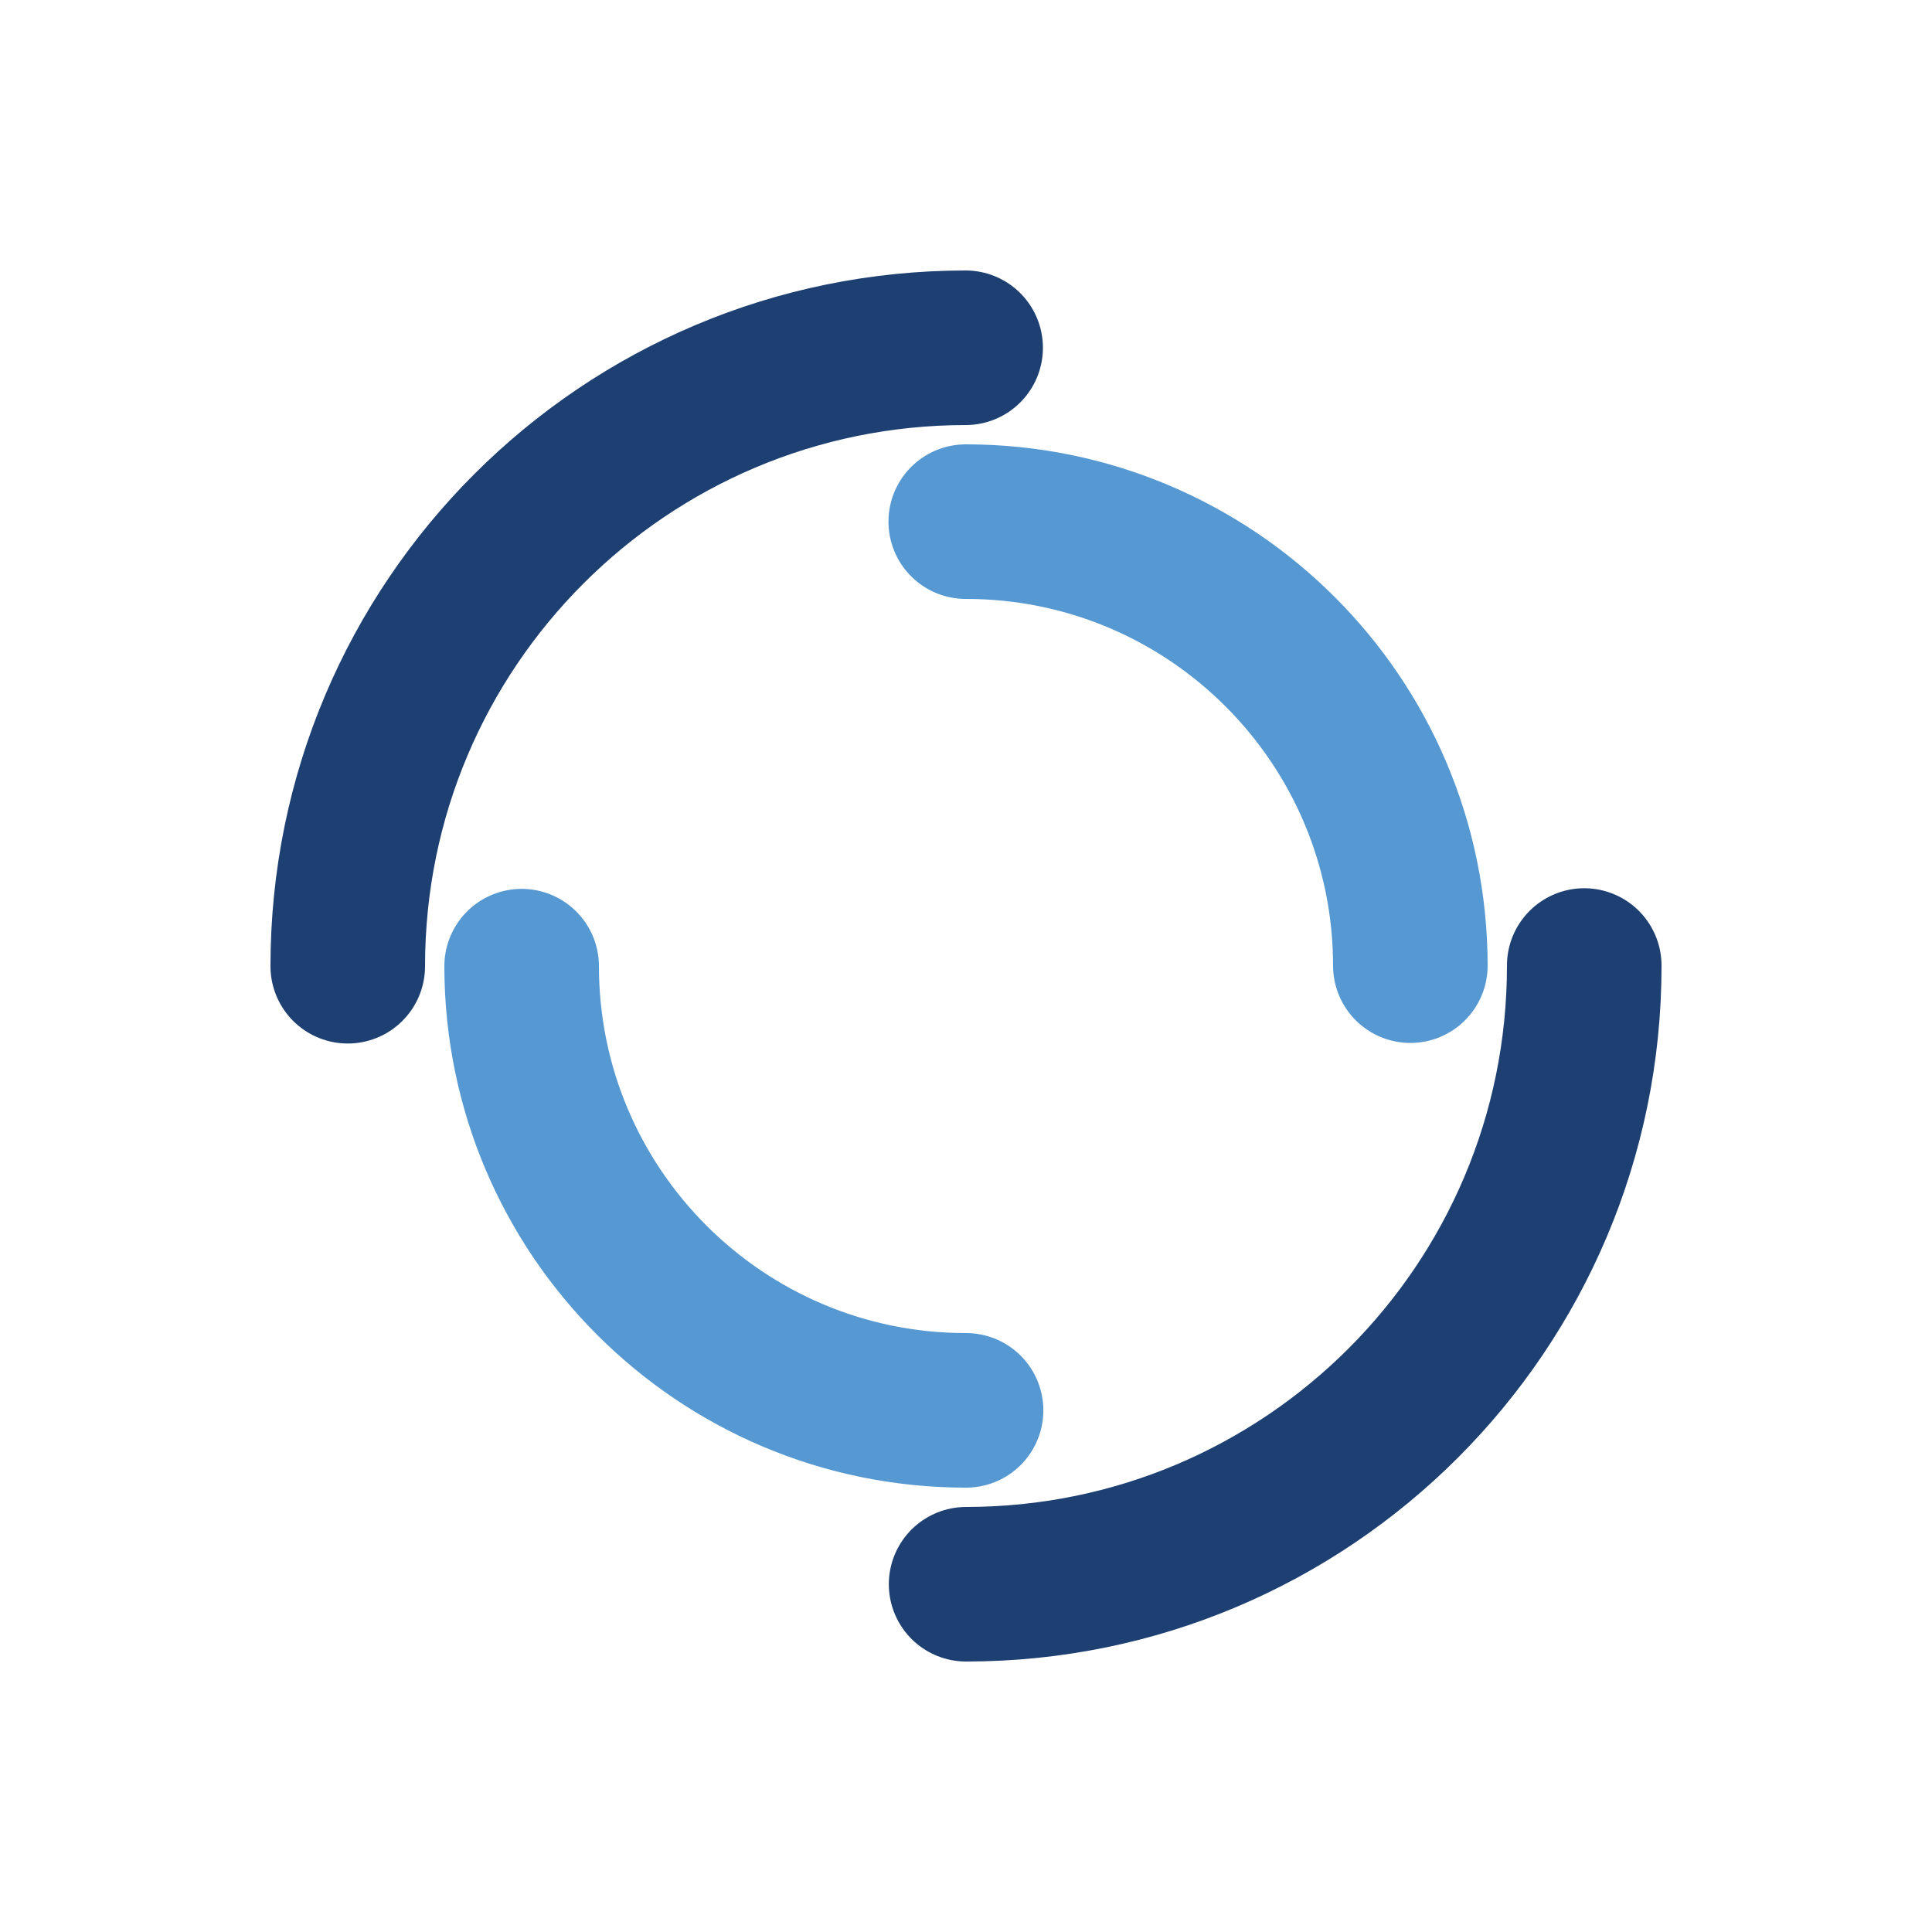
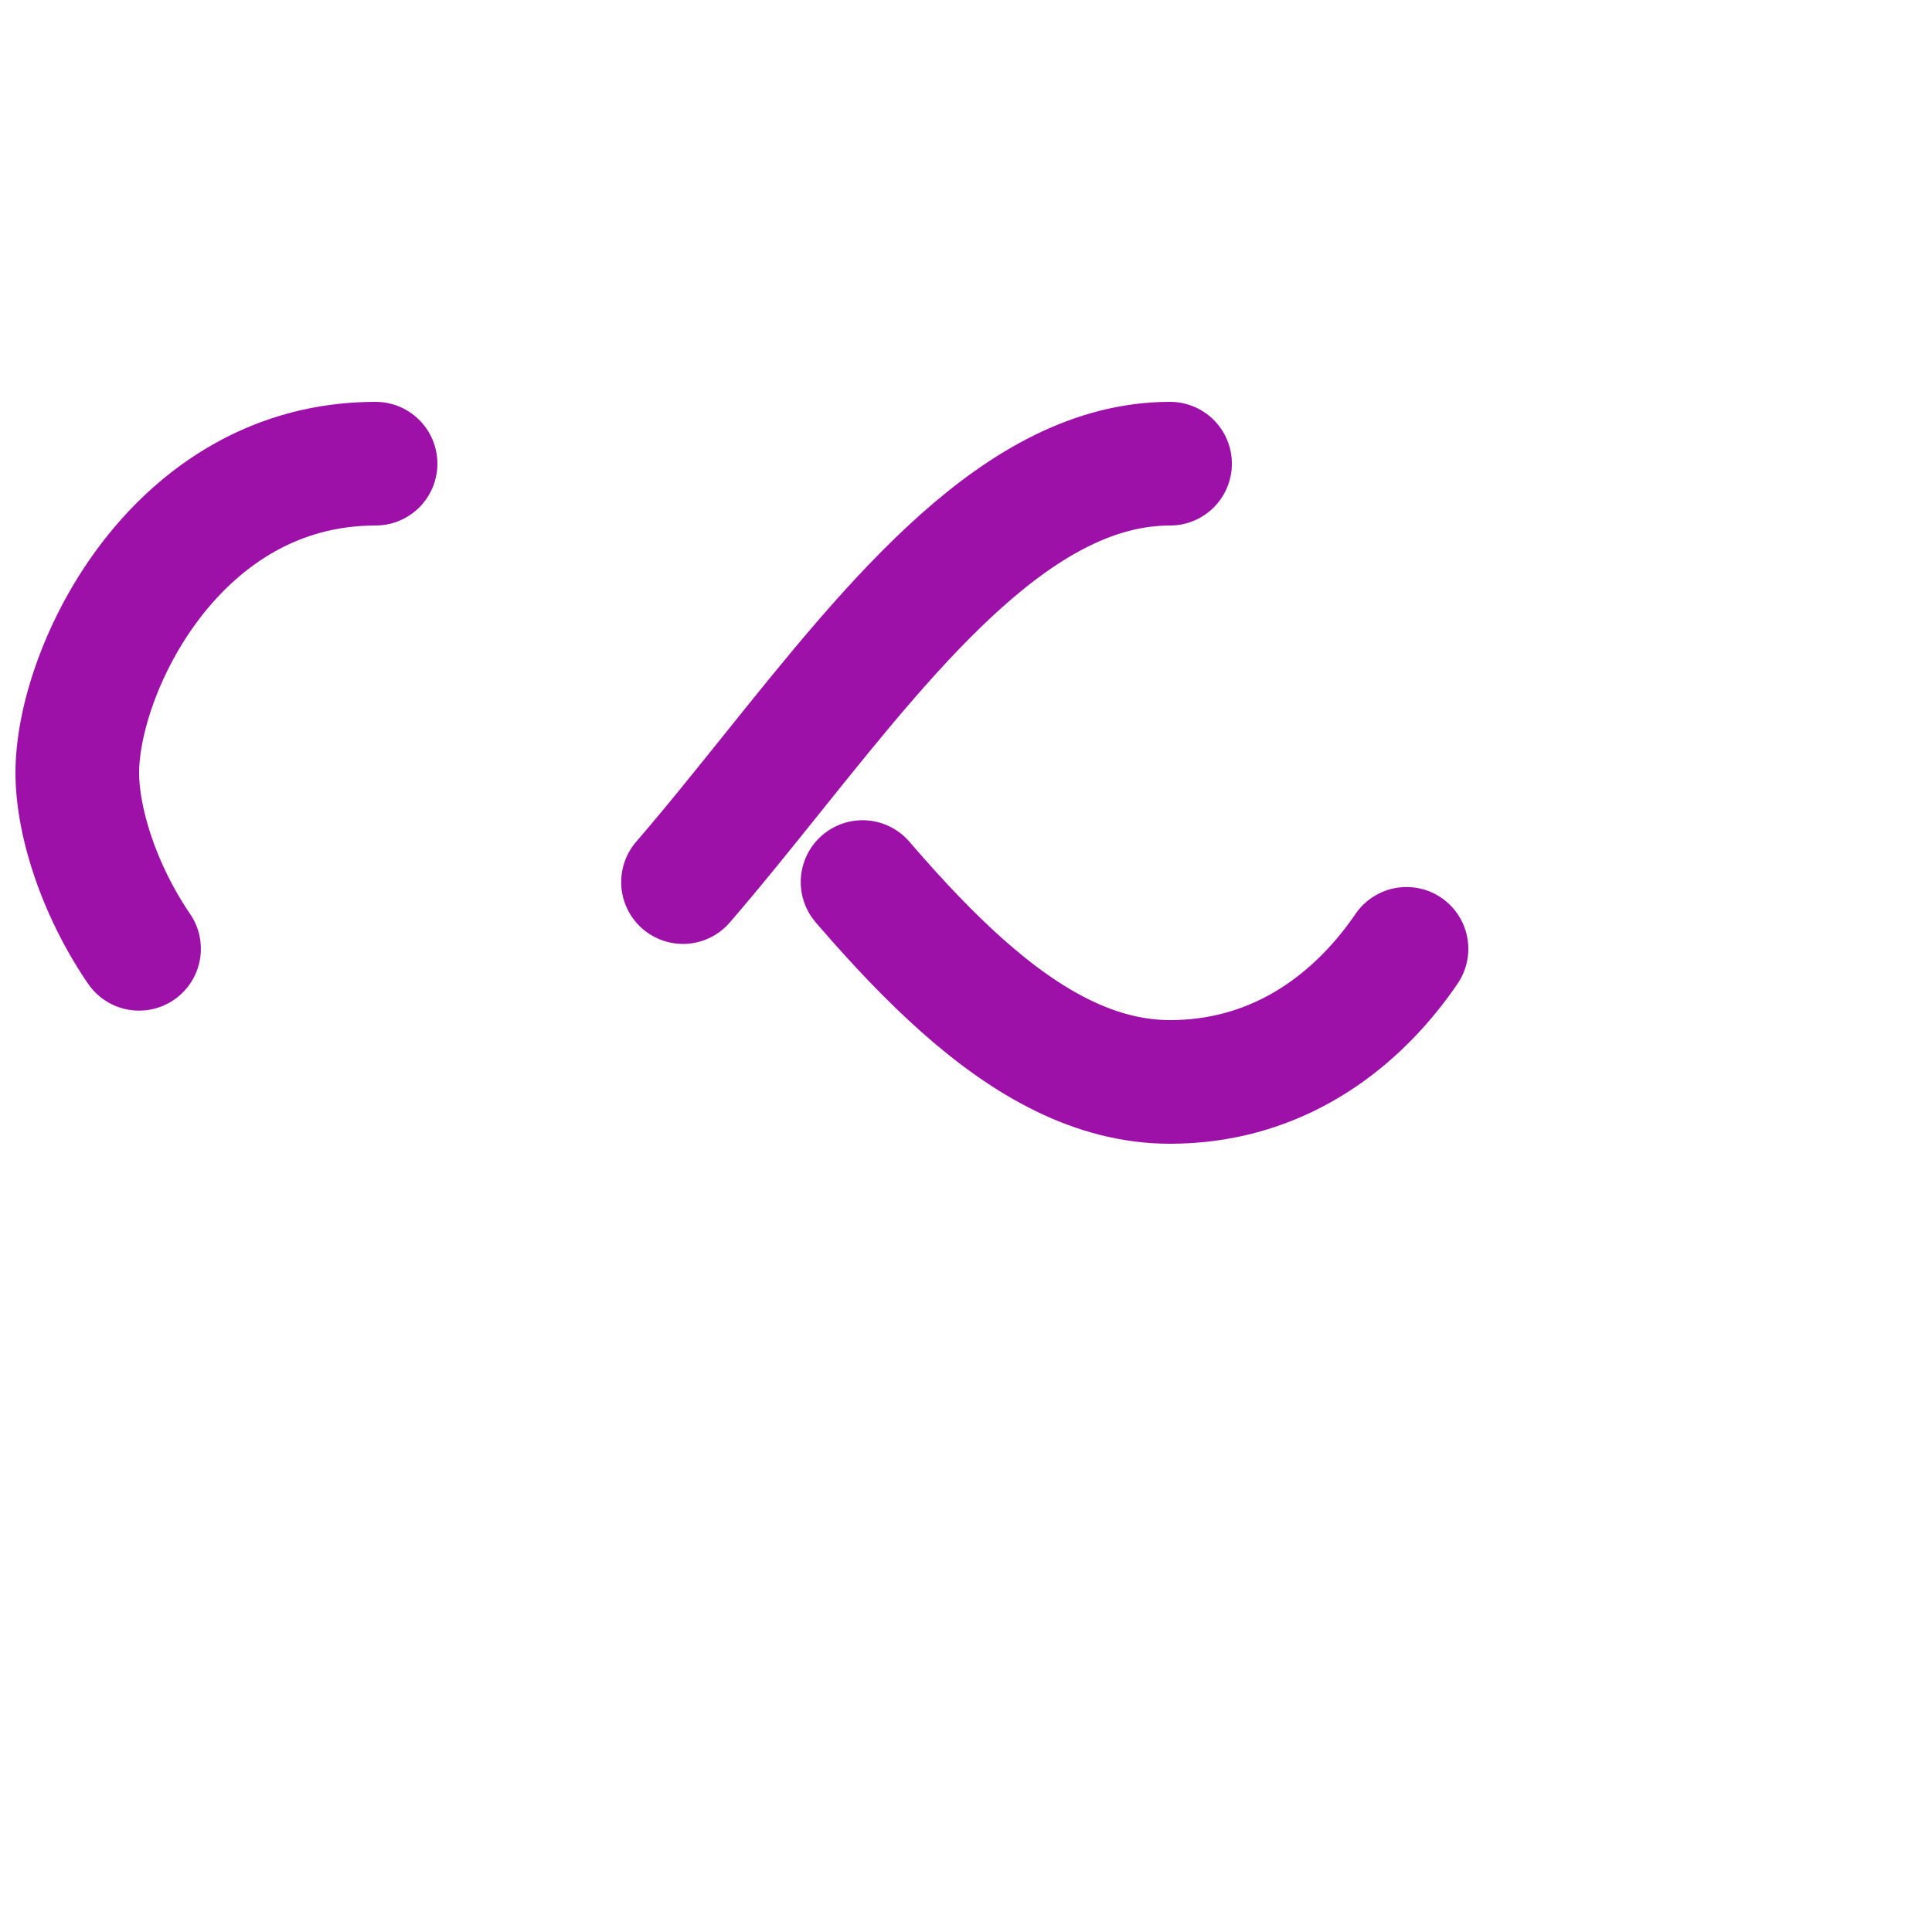
- <svg xmlns="http://www.w3.org/2000/svg" style="margin: auto; background: none; display: block; shape-rendering: auto;" width="200px" height="200px" viewBox="0 0 100 100" preserveAspectRatio="xMidYMid">
-   <circle cx="50" cy="50" r="32" stroke-width="8" stroke="#1d3f72" stroke-dasharray="50.265 50.265" fill="none" stroke-linecap="round">
-     <animateTransform attributeName="transform" type="rotate" dur="1s" repeatCount="indefinite" keyTimes="0;1" values="0 50 50;360 50 50" />
-   </circle>
-   <circle cx="50" cy="50" r="23" stroke-width="8" stroke="#5699d2" stroke-dasharray="36.128 36.128" stroke-dashoffset="36.128" fill="none" stroke-linecap="round">
-     <animateTransform attributeName="transform" type="rotate" dur="1s" repeatCount="indefinite" keyTimes="0;1" values="0 50 50;-360 50 50" />
-   </circle>
+ <svg xmlns="http://www.w3.org/2000/svg" viewBox="0 0 100 100" preserveAspectRatio="xMidYMid" width="200" height="200" style="shape-rendering: auto; display: block; background: rgb(255, 255, 255);">
+   <g>
+     <path style="transform:scale(0.8);transform-origin:50px 50px" stroke-linecap="round" d="M24.3 30C11.4 30 5 43.3 5 50s6.4 20 19.3 20c19.3 0 32.1-40 51.4-40 C88.6 30 95 43.3 95 50s-6.4 20-19.3 20C56.4 70 43.6 30 24.3 30z" stroke-dasharray="42.765 42.765" stroke-width="8" stroke="#9d11a9" fill="none">
+       <animate values="0;256.589" keyTimes="0;1" dur="1s" repeatCount="indefinite" attributeName="stroke-dashoffset" />
+     </path>
+     <g />
+   </g>
</svg>
